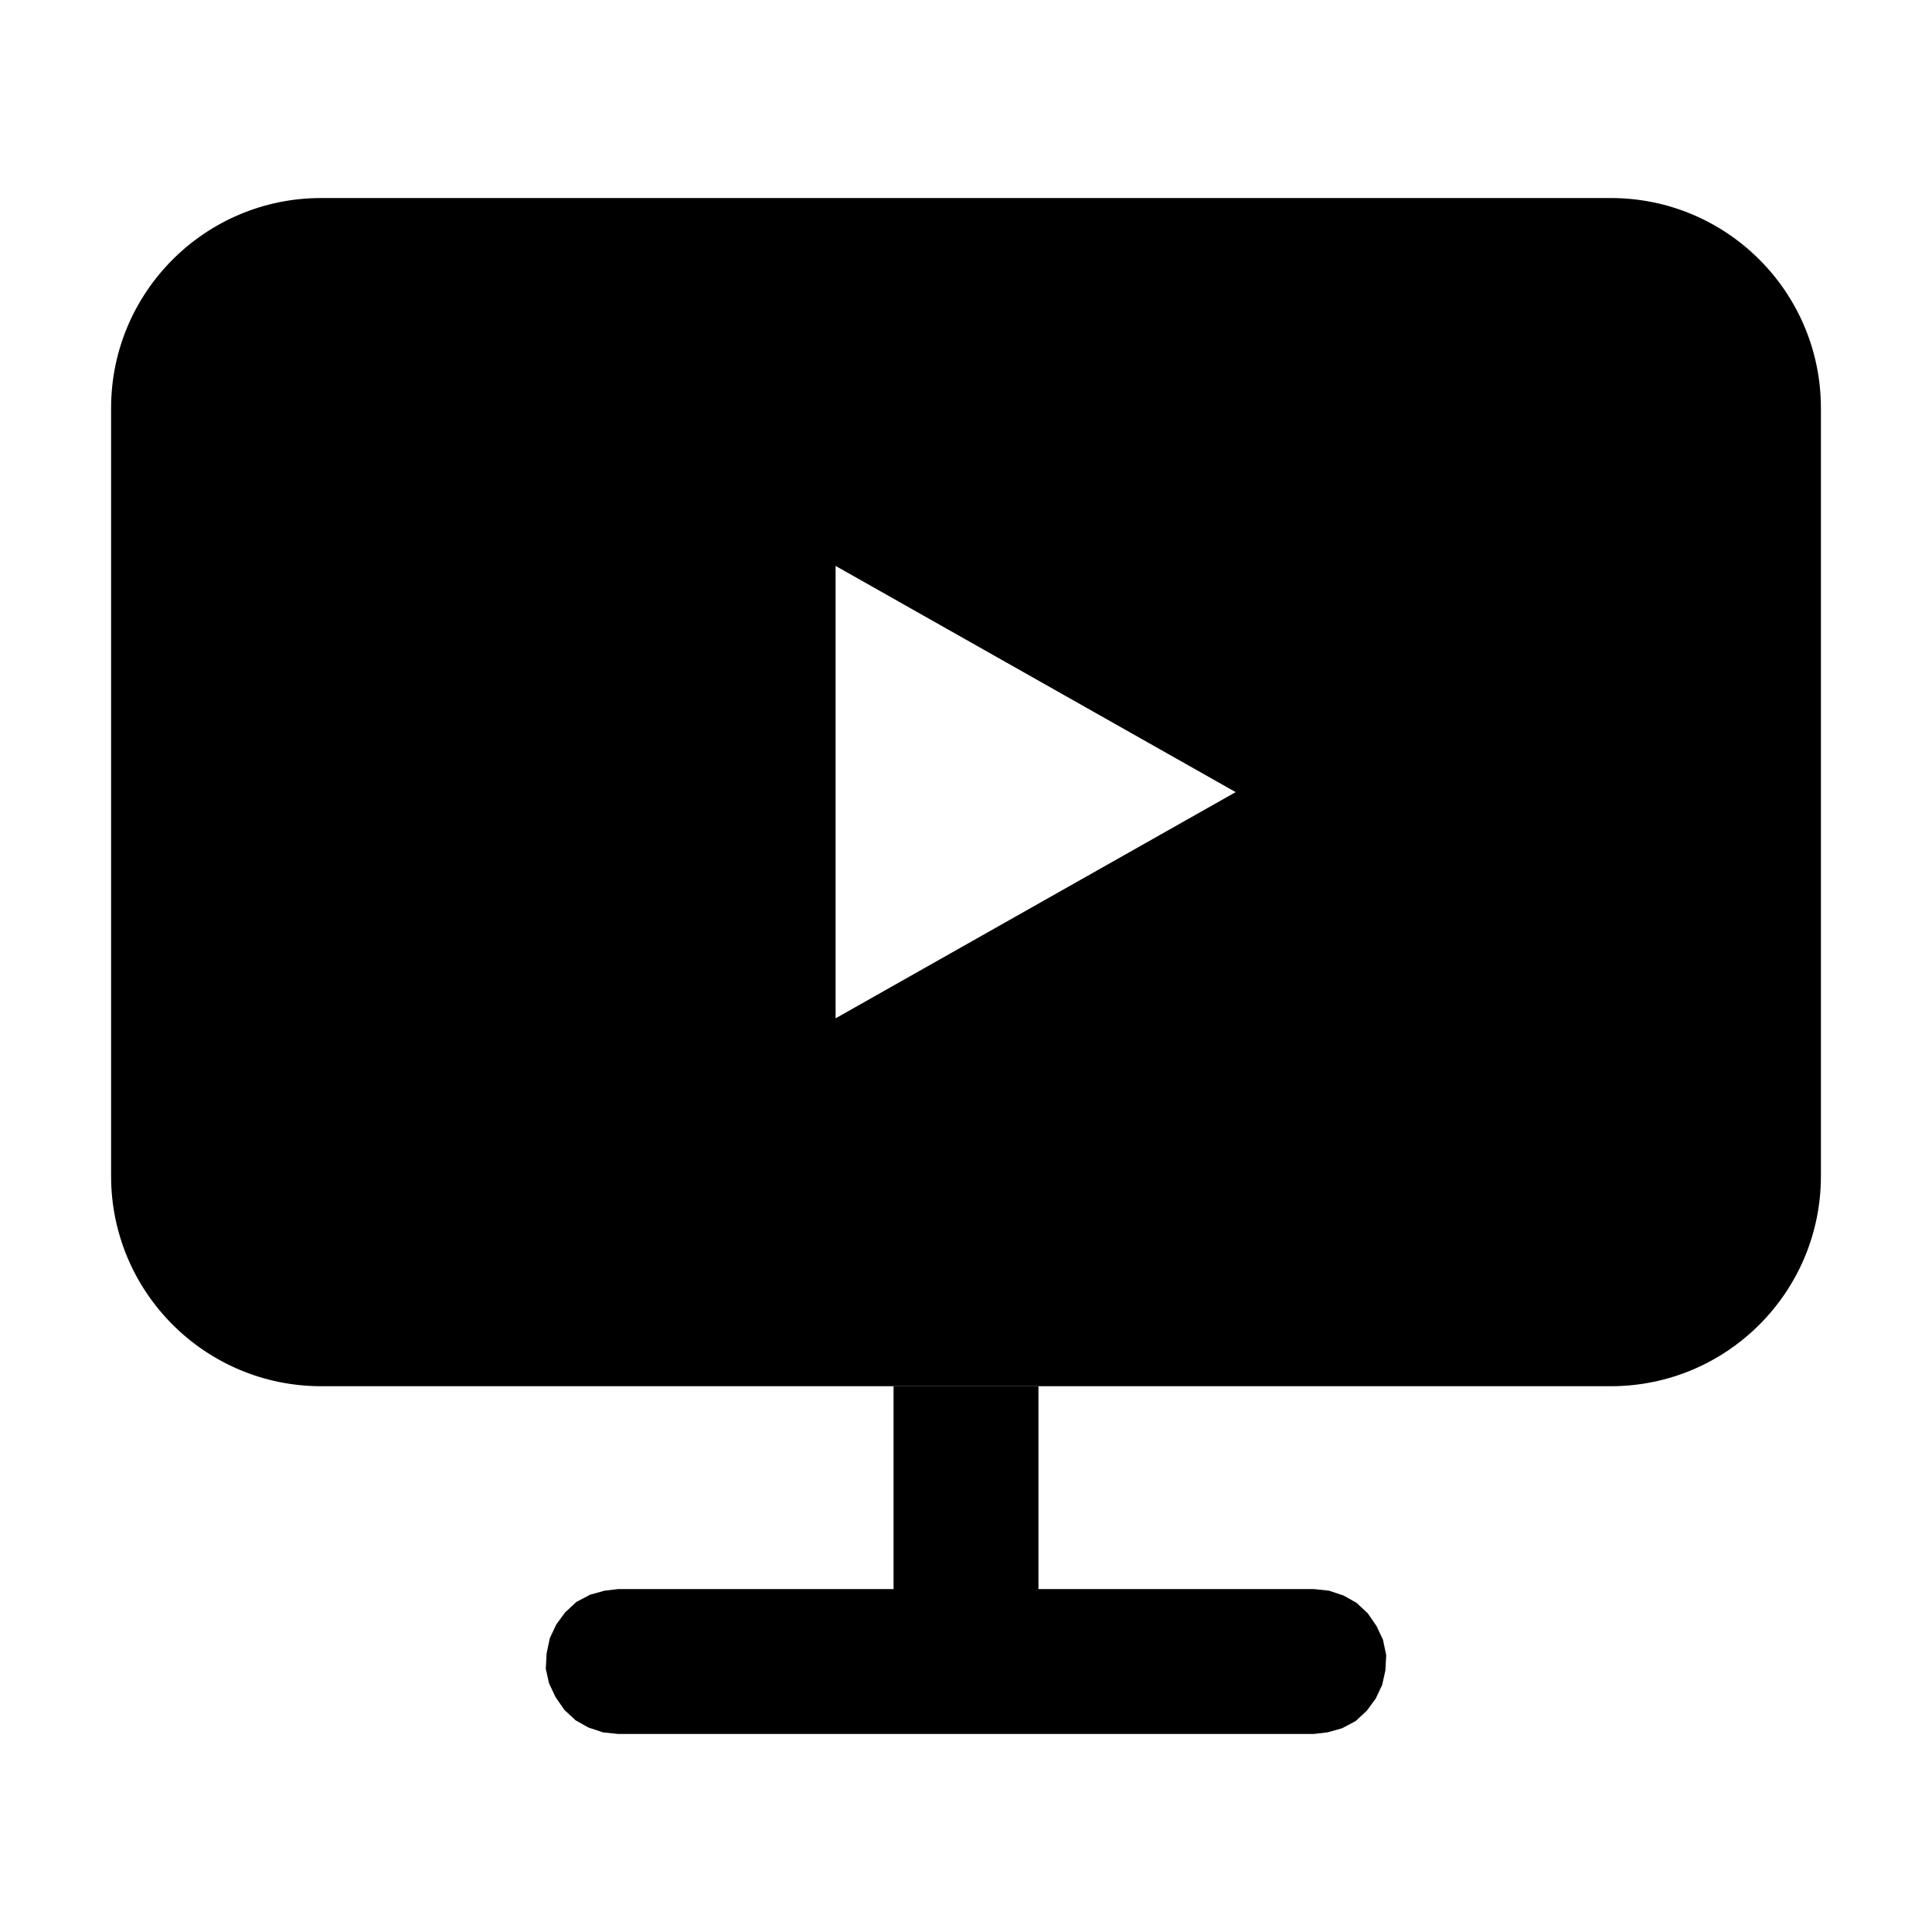
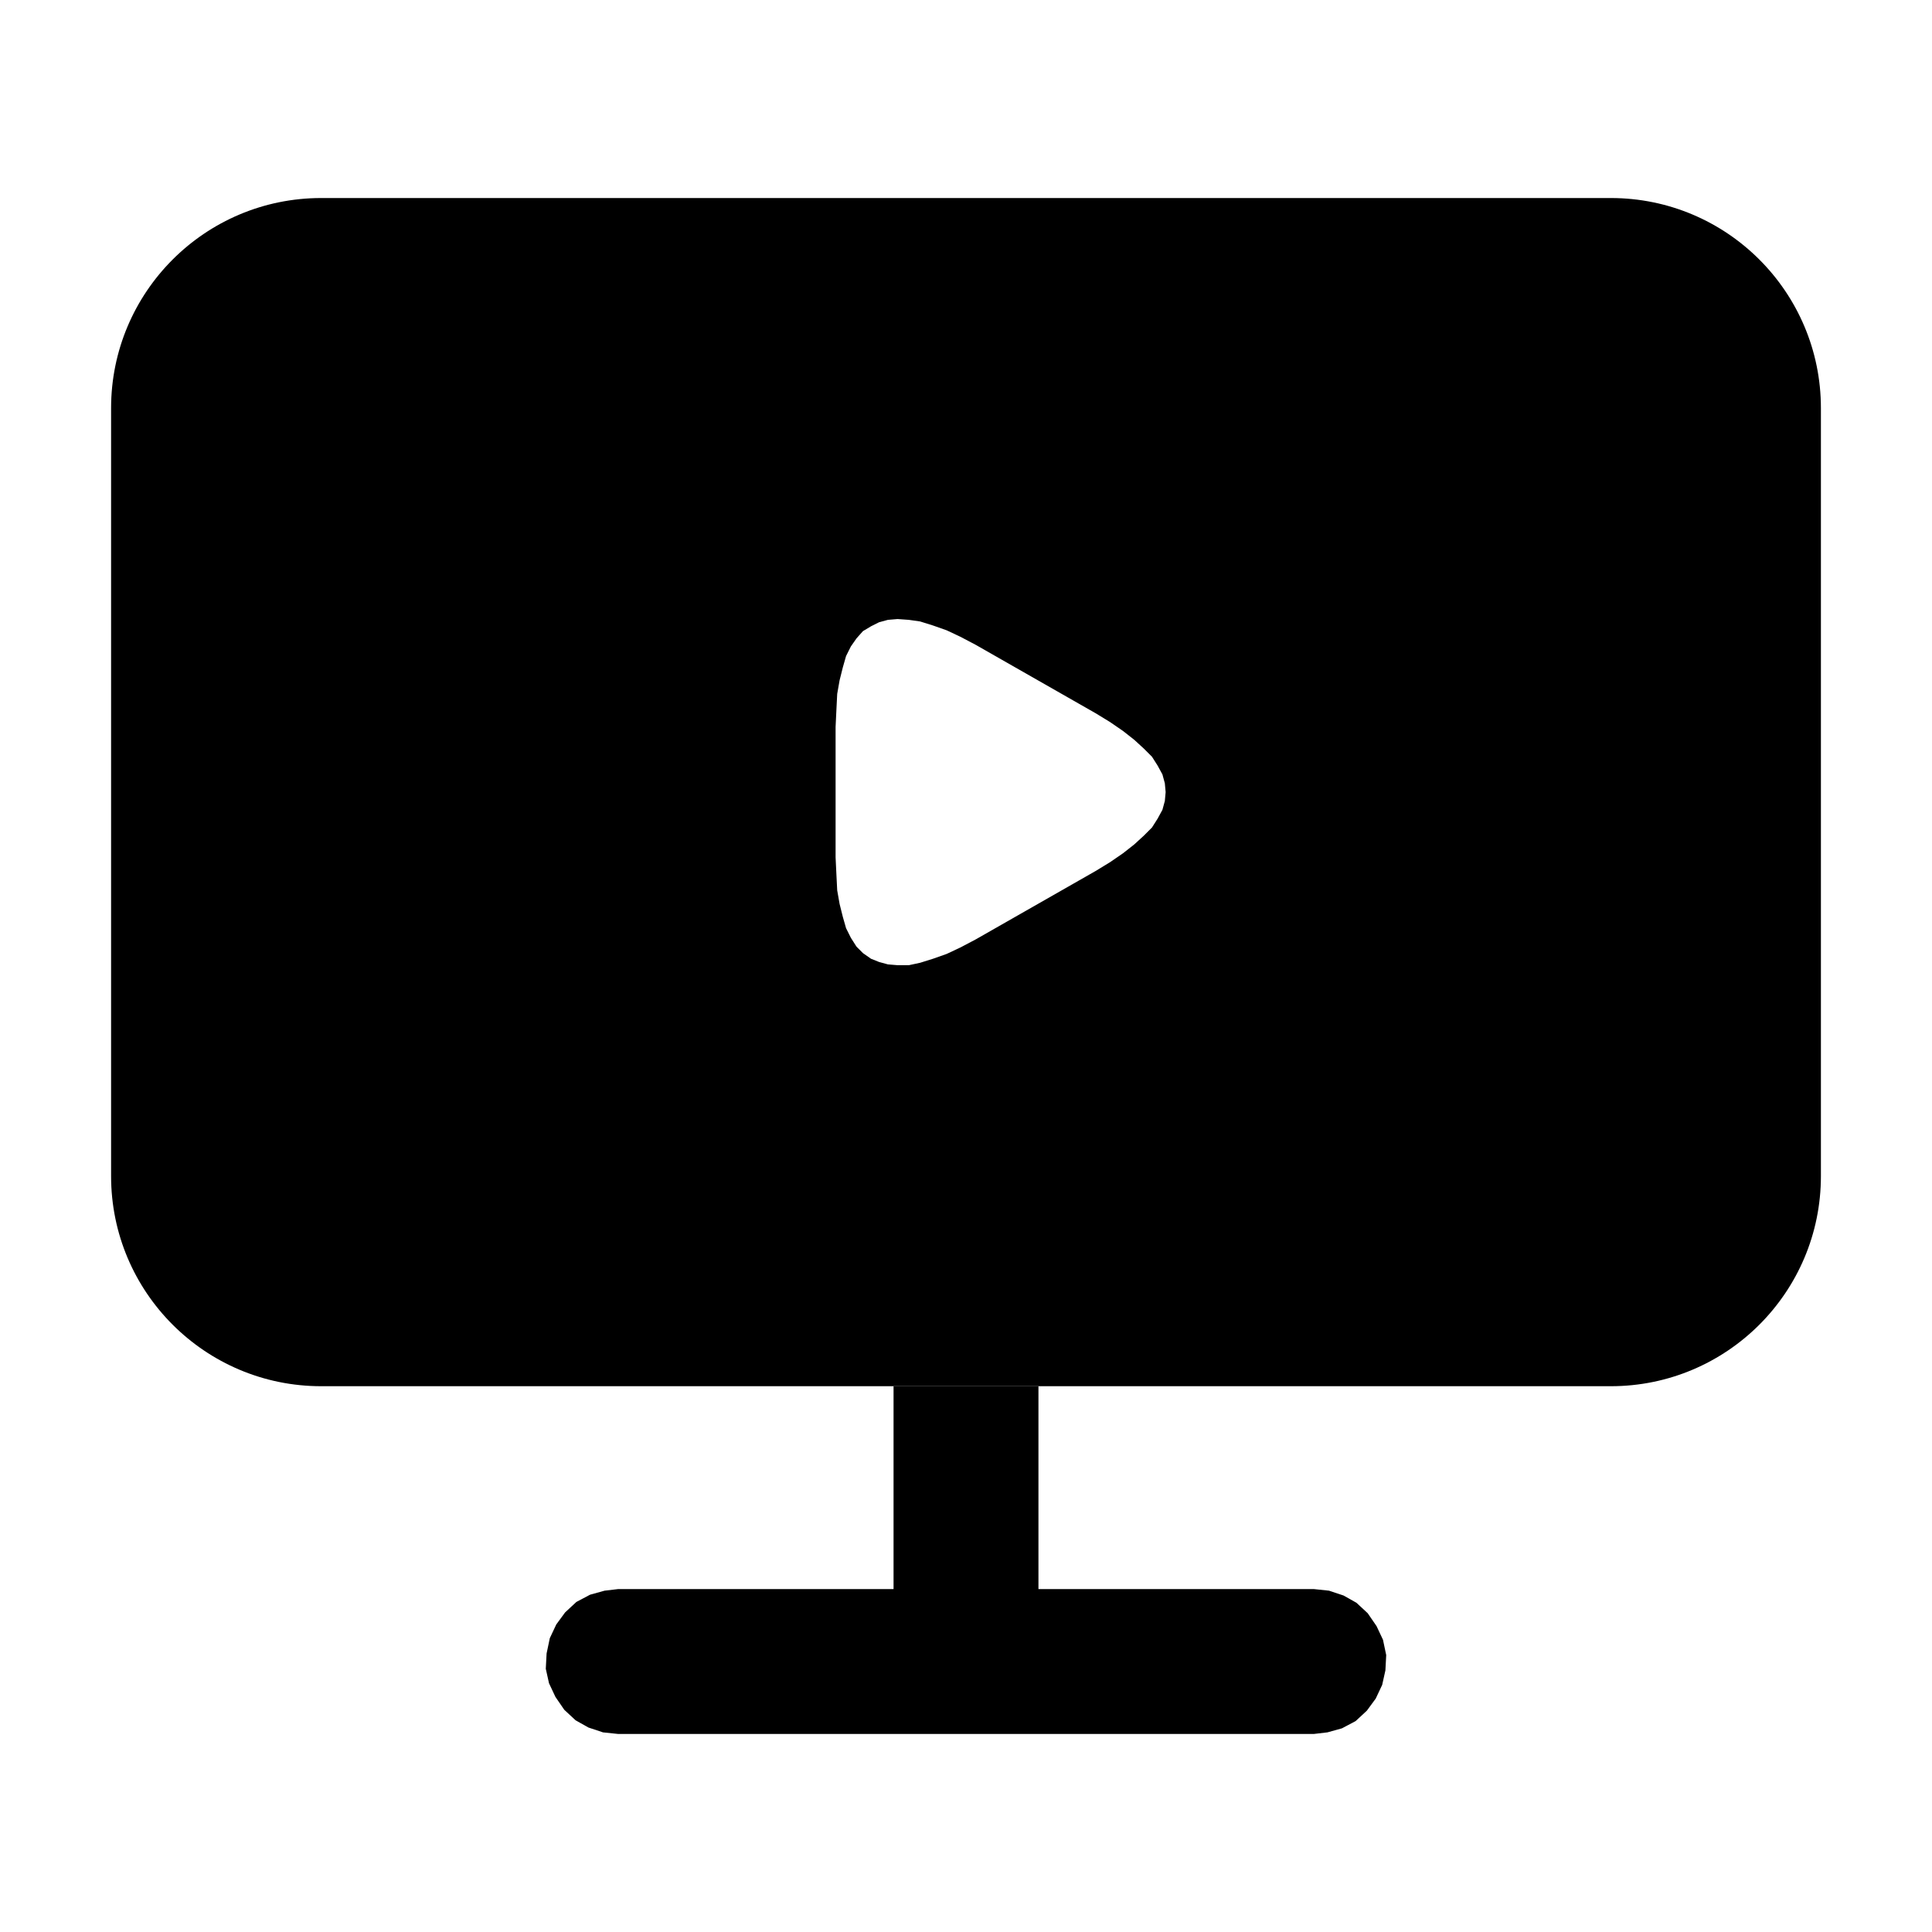
<svg xmlns="http://www.w3.org/2000/svg" viewBox="0 0 24 24" width="20" height="20" fill="currentColor">
-   <path fill-rule="evenodd" d="M3.99 2.46L20.01 2.46A2.61 2.61 0 0 1 22.62 5.07L22.62 14.61A2.61 2.61 0 0 1 20.01 17.22L3.99 17.22A2.61 2.61 0 0 1 1.38 14.61L1.38 5.07A2.61 2.61 0 0 1 3.99 2.46Z M15.35 9.84L10.38 12.65L10.38 7.03Z" />
+   <path fill-rule="evenodd" d="M3.99 2.46L20.01 2.46A2.61 2.61 0 0 1 22.62 5.07L22.62 14.61A2.61 2.61 0 0 1 20.01 17.22L3.99 17.22A2.61 2.61 0 0 1 1.38 14.61L1.38 5.07A2.61 2.61 0 0 1 3.99 2.46Z M11.29 7.7L11.43 7.72L11.59 7.77L11.76 7.83L11.93 7.91L12.12 8.01L13.61 8.86L13.79 8.97L13.95 9.08L14.09 9.19L14.21 9.3L14.31 9.4L14.38 9.51L14.44 9.62L14.47 9.73L14.48 9.84L14.47 9.95L14.44 10.06L14.38 10.17L14.31 10.28L14.21 10.38L14.09 10.49L13.95 10.6L13.79 10.71L13.61 10.82L12.12 11.67L11.93 11.77L11.76 11.85L11.59 11.91L11.43 11.96L11.29 11.99L11.15 11.99L11.03 11.98L10.92 11.95L10.82 11.91L10.72 11.84L10.64 11.76L10.57 11.65L10.51 11.53L10.47 11.39L10.43 11.23L10.4 11.06L10.39 10.86L10.38 10.65L10.38 9.03L10.39 8.82L10.4 8.62L10.43 8.45L10.47 8.29L10.51 8.15L10.57 8.03L10.64 7.93L10.72 7.84L10.82 7.78L10.92 7.73L11.03 7.7L11.15 7.69Z" />
  <path d="M12.9 19.74L16.32 19.74L16.51 19.76L16.69 19.82L16.85 19.91L16.99 20.04L17.1 20.2L17.18 20.37L17.22 20.56L17.21 20.75L17.17 20.93L17.09 21.1L16.98 21.25L16.84 21.38L16.67 21.47L16.49 21.52L16.32 21.54L7.68 21.54L7.49 21.52L7.31 21.46L7.15 21.37L7.01 21.24L6.9 21.08L6.82 20.91L6.78 20.73L6.79 20.54L6.83 20.35L6.91 20.18L7.02 20.03L7.16 19.9L7.33 19.81L7.51 19.76L7.68 19.74L11.1 19.74L11.1 17.22L12.9 17.22Z" />
</svg>
